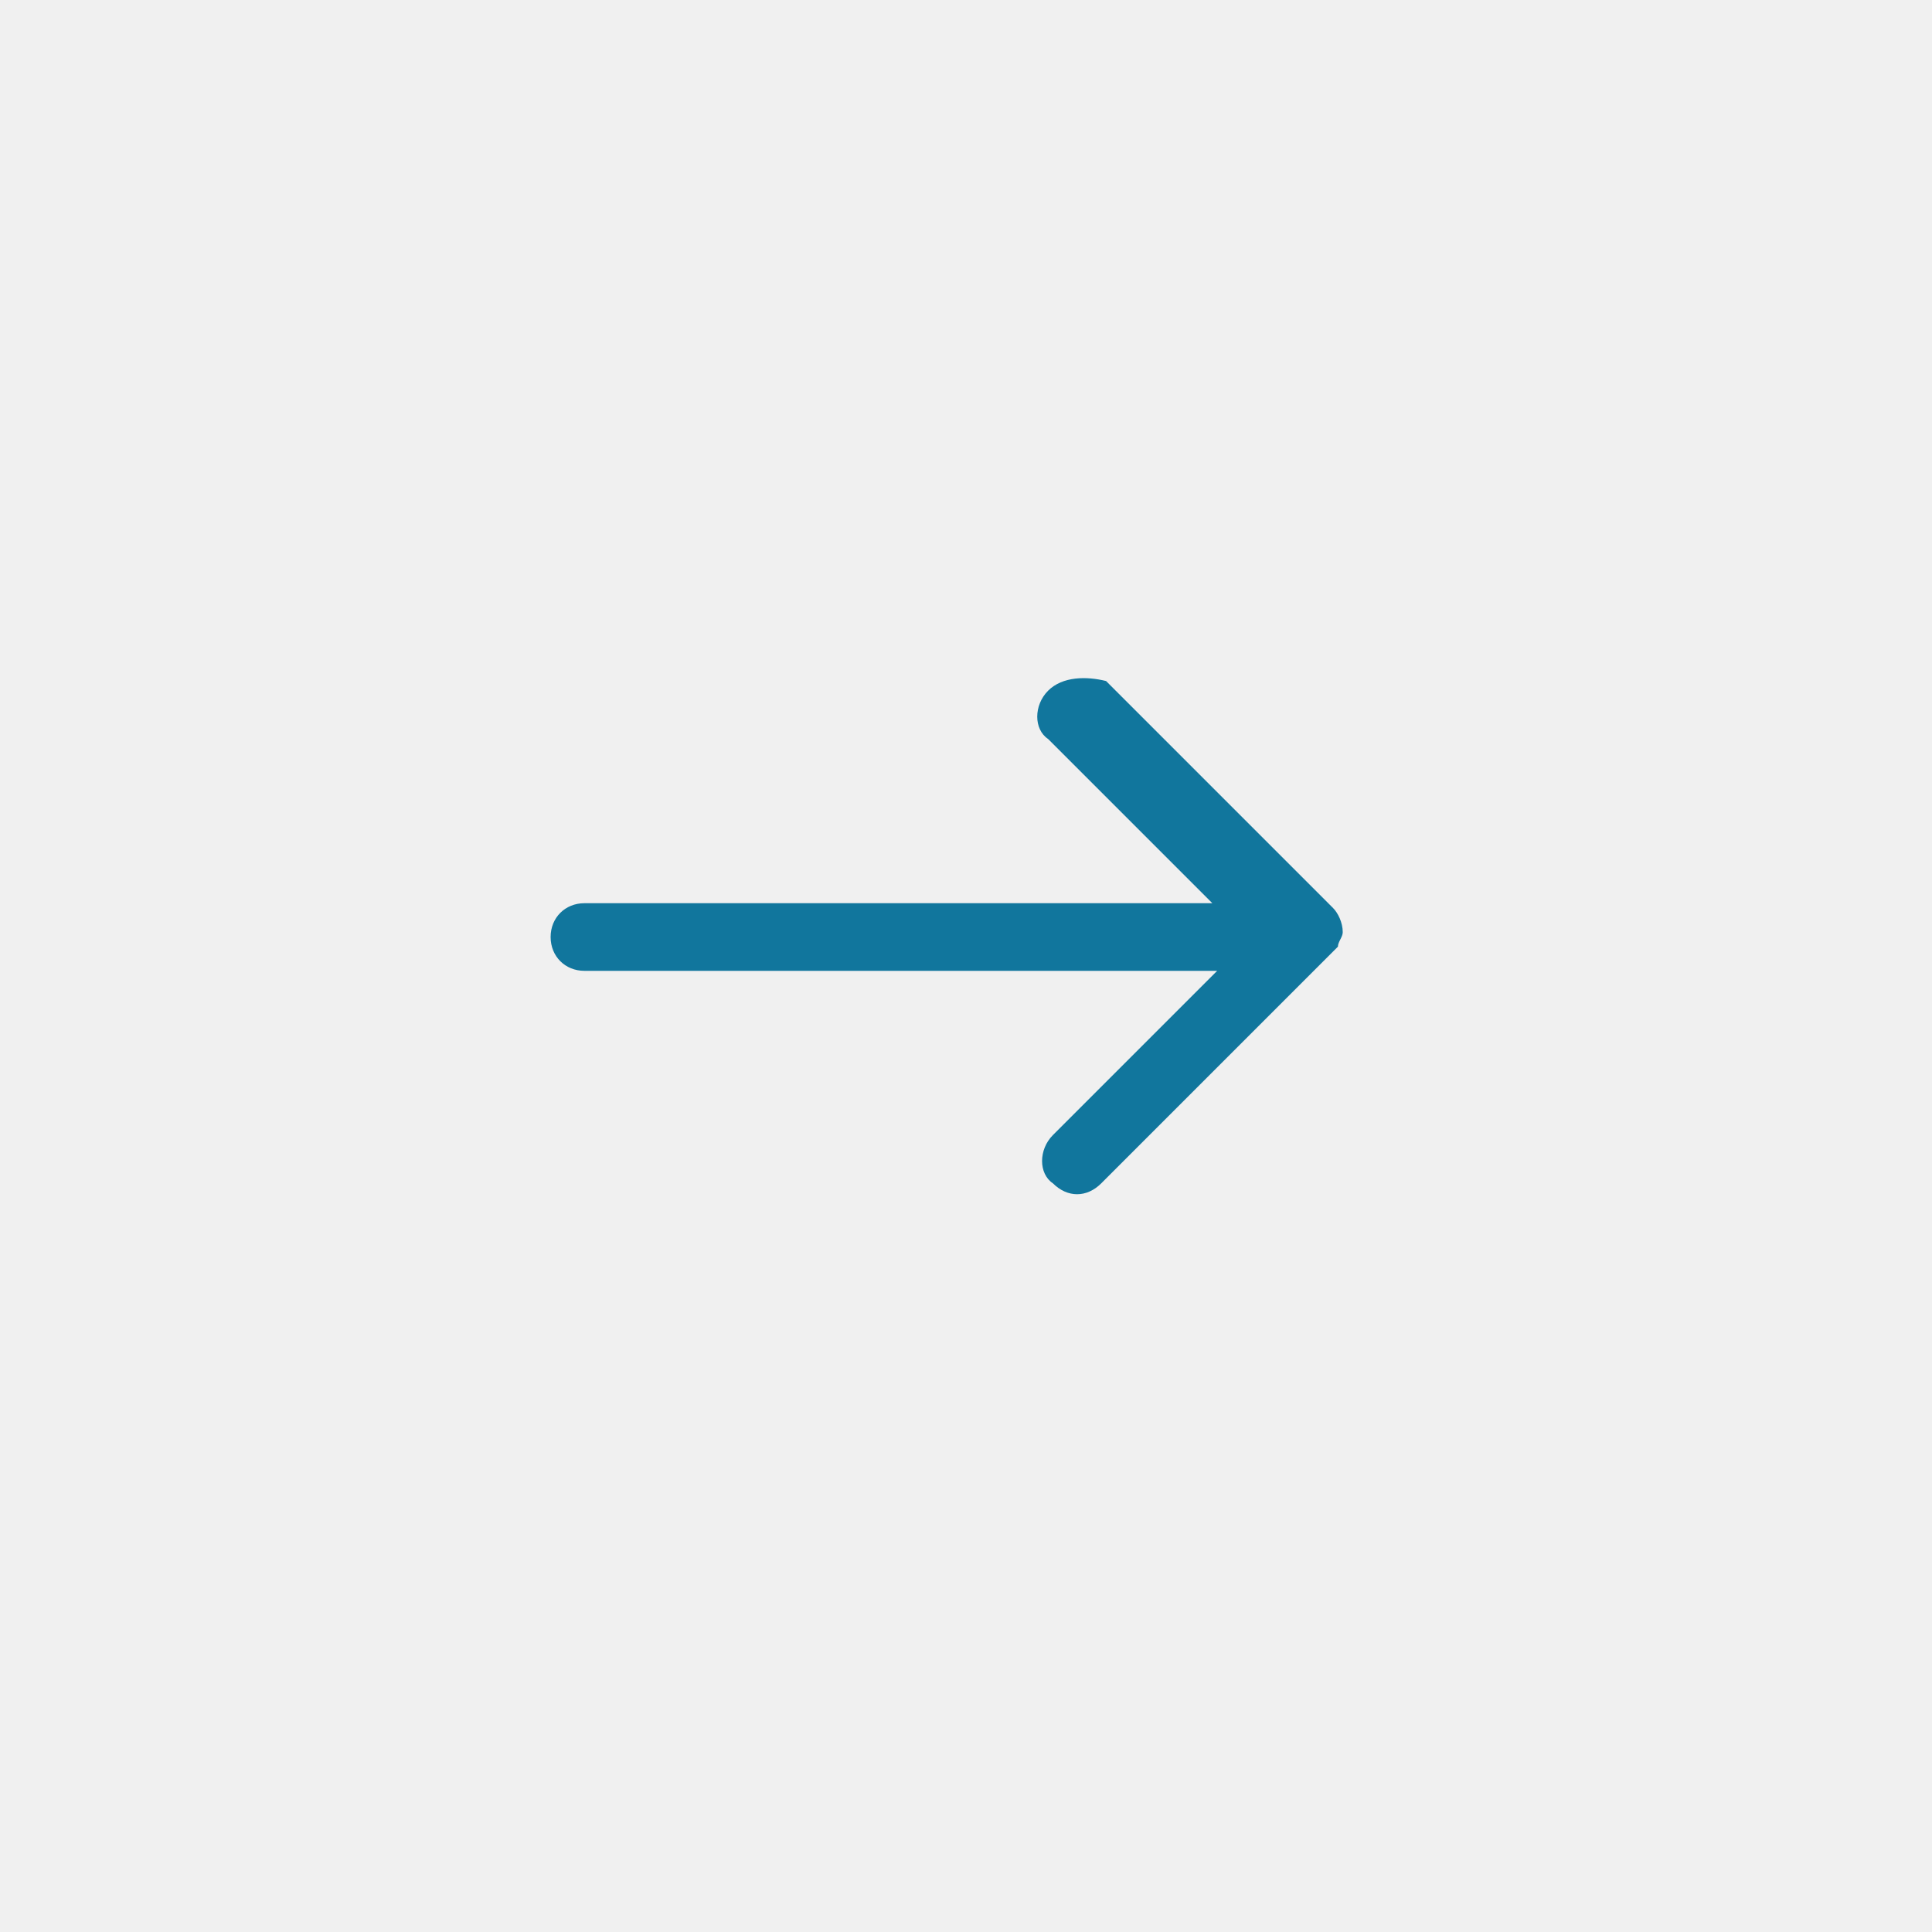
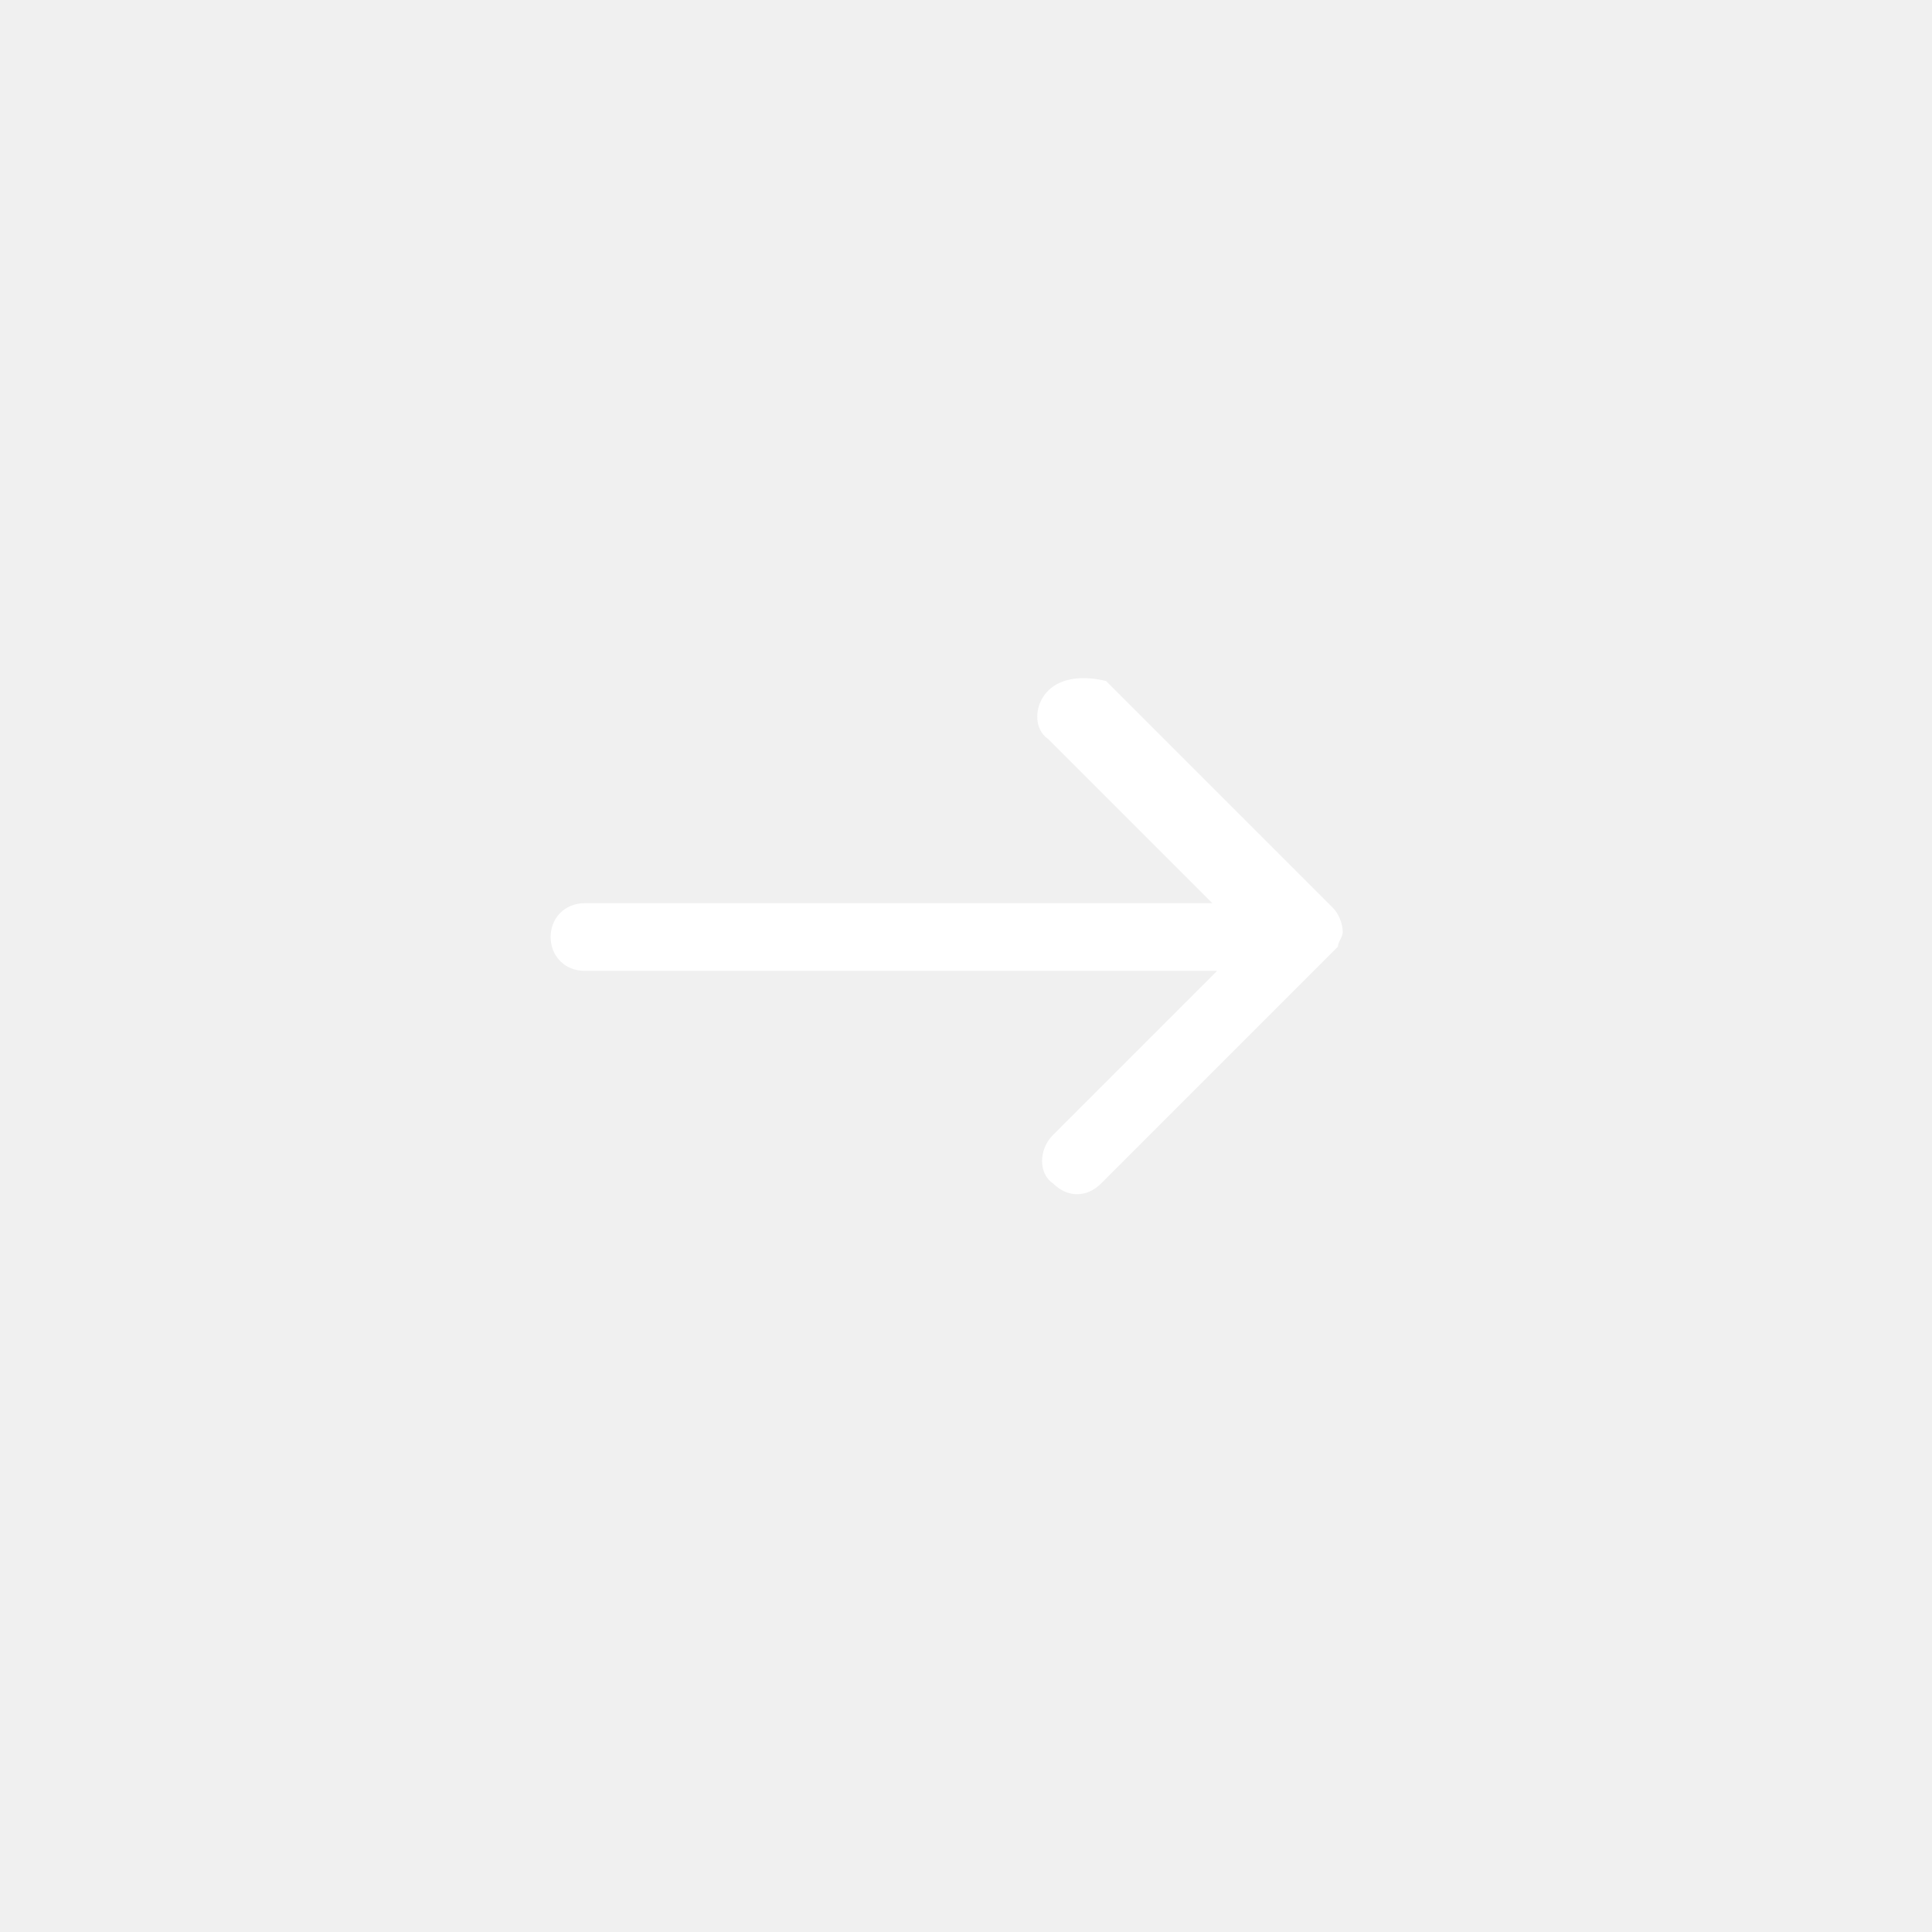
<svg xmlns="http://www.w3.org/2000/svg" version="1.1" id="Ebene_1" x="0px" y="0px" viewBox="0 0 40 40" style="enable-background:new 0 0 40 40;" xml:space="preserve">
  <style type="text/css">
- 	.st0{fill:#11769d;}
+ 	.st0{fill:#ffffff;}
</style>
  <path id="path-1_00000026164722659024994710000009608391705079639990_" class="st0" d="M21.7,14.3c-0.3,0.3-0.3,0.8,0,1l3.4,3.4  H12.1c-0.4,0-0.7,0.3-0.7,0.7s0.3,0.7,0.7,0.7h13.1l-3.4,3.4c-0.3,0.3-0.3,0.8,0,1c0.3,0.3,0.7,0.3,1,0l4.7-4.7  c0.1-0.1,0.1-0.1,0.2-0.2c0-0.1,0.1-0.2,0.1-0.3c0-0.2-0.1-0.4-0.2-0.5l-4.7-4.7C22.5,14,22,14,21.7,14.3L21.7,14.3z" />
</svg>
